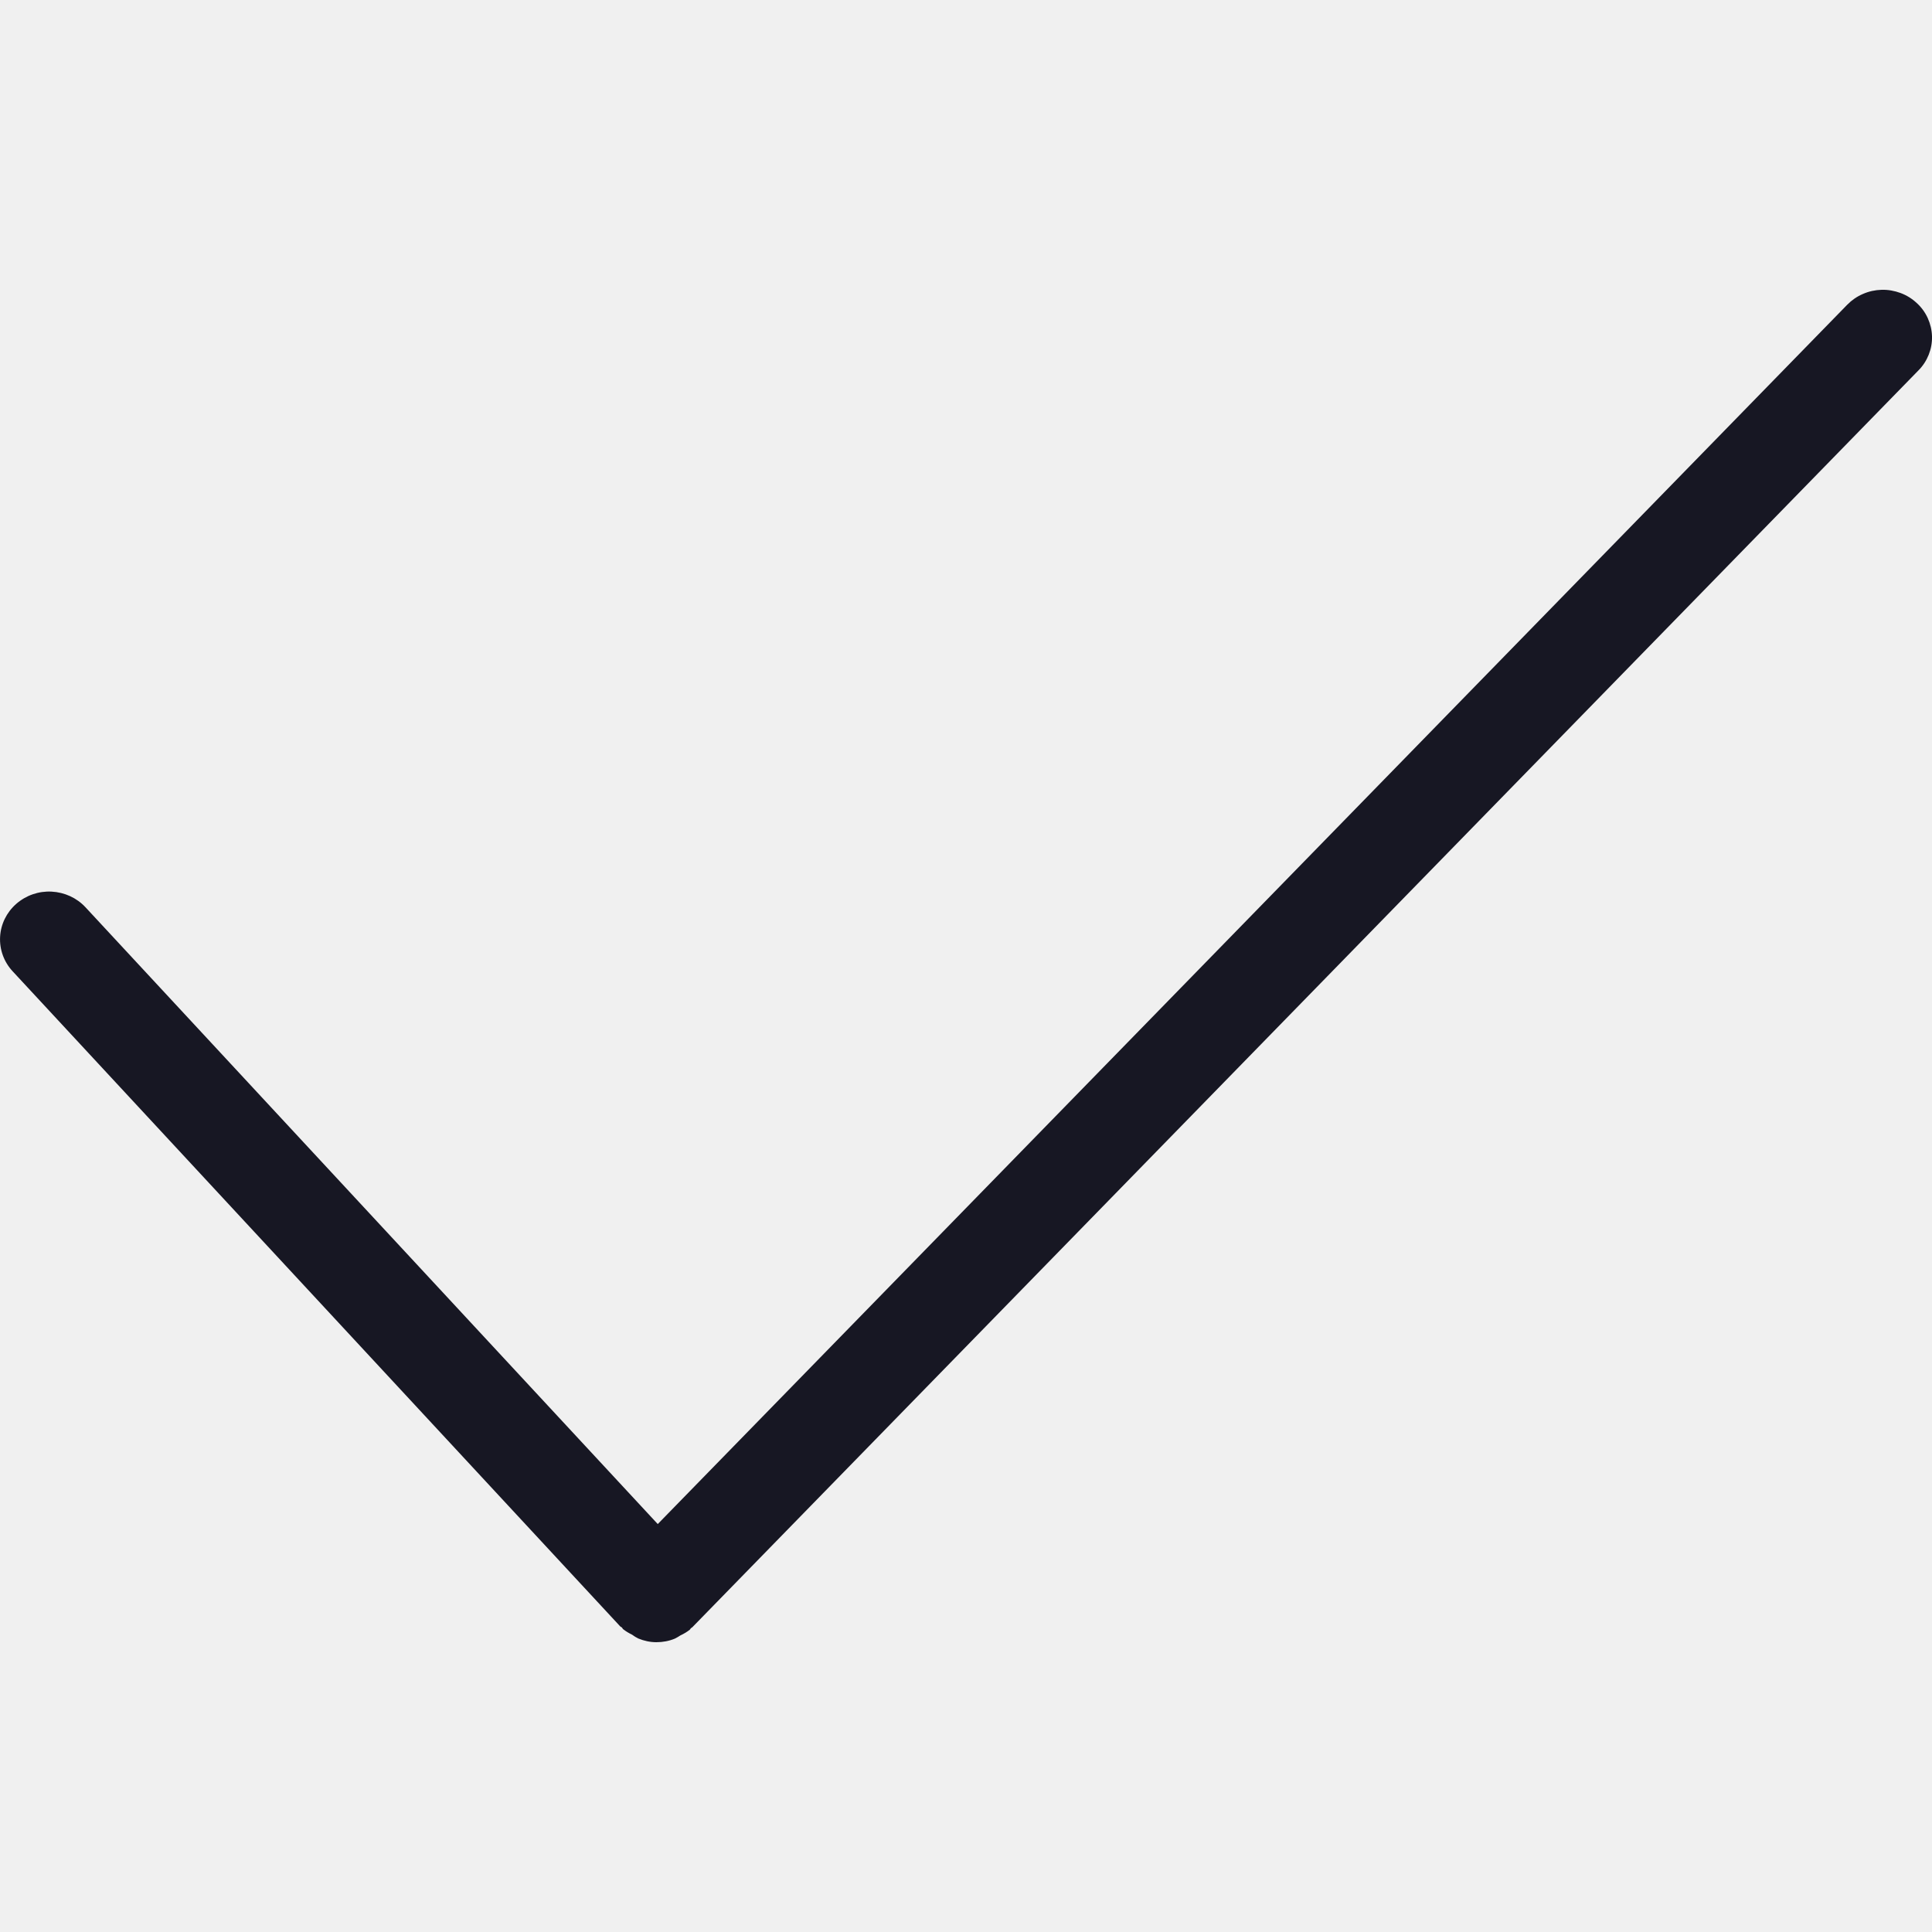
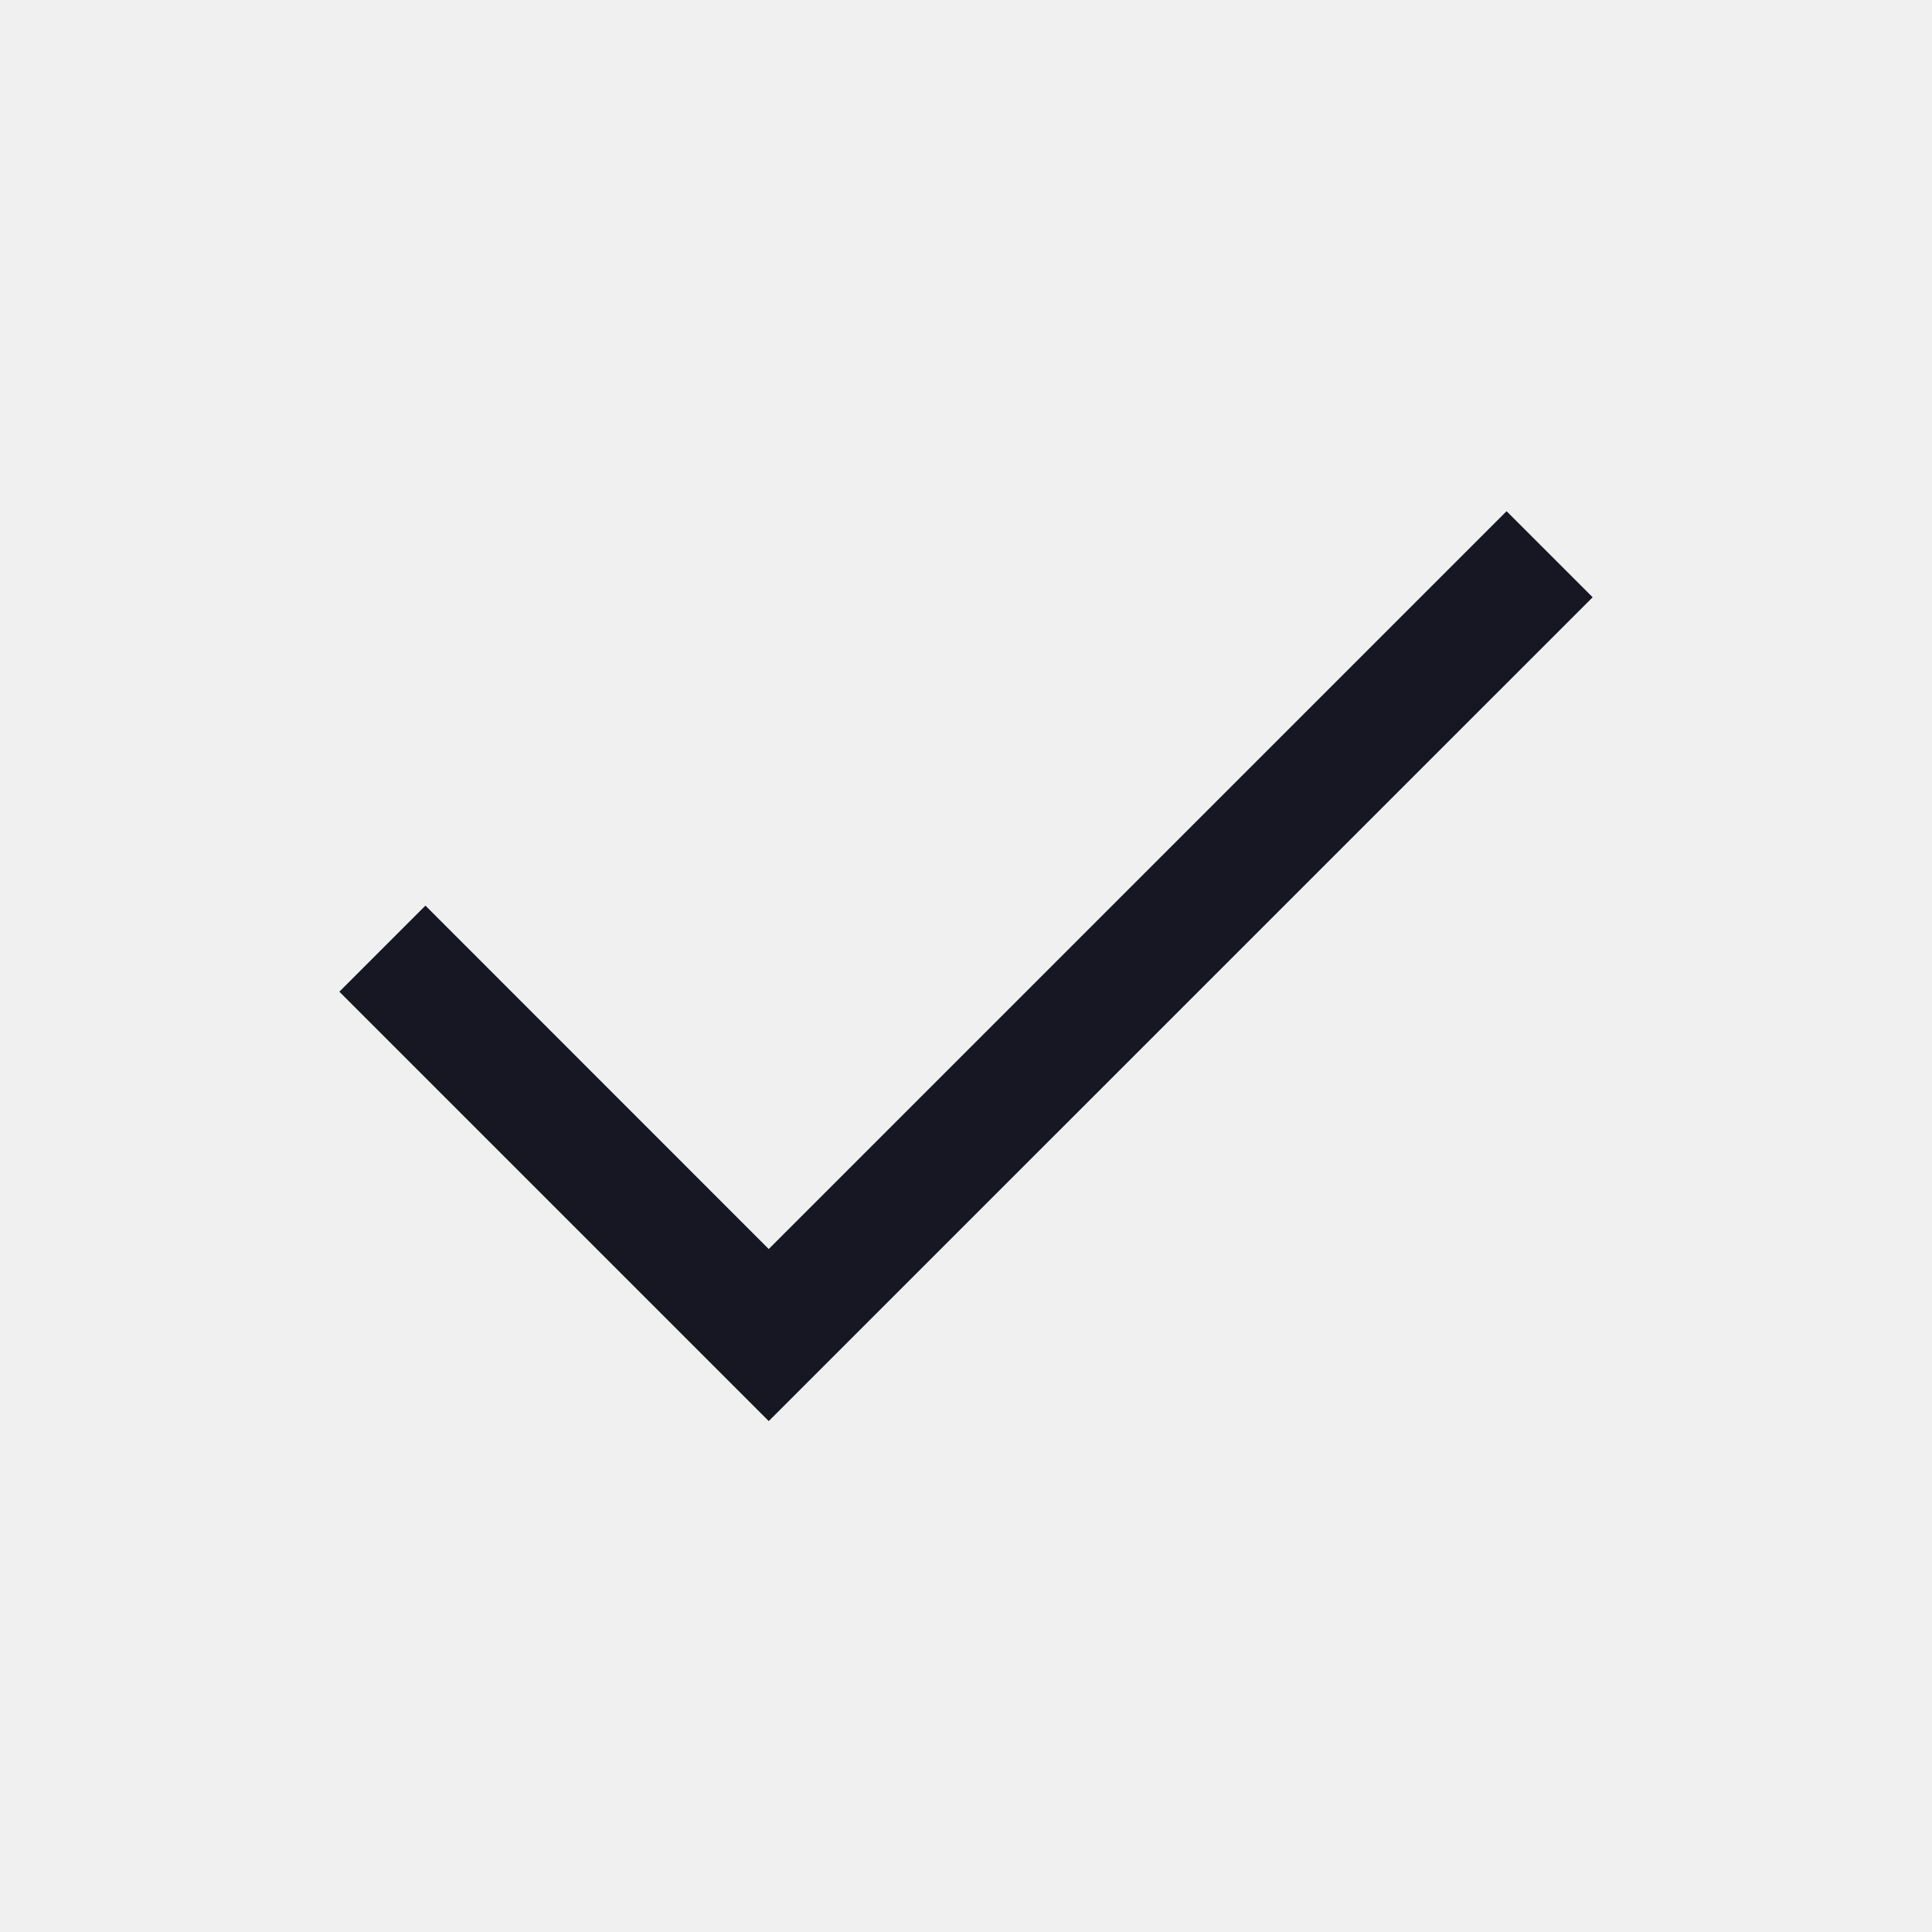
<svg xmlns="http://www.w3.org/2000/svg" width="20" height="20" viewBox="0 0 20 20" fill="none">
-   <g clip-path="url(#clip0_10314_146071)">
-     <path d="M19.841 3.136C19.793 3.091 19.736 3.056 19.674 3.033C19.611 3.01 19.545 2.998 19.478 3C19.411 3.002 19.346 3.016 19.285 3.043C19.224 3.069 19.169 3.107 19.123 3.154L6.809 15.777L0.885 9.392C0.795 9.295 0.669 9.237 0.534 9.23C0.4 9.223 0.268 9.269 0.168 9.357C0.068 9.445 0.008 9.567 0.001 9.698C-0.006 9.829 0.04 9.957 0.131 10.055L6.421 16.837C6.426 16.842 6.433 16.843 6.438 16.848C6.443 16.853 6.444 16.859 6.449 16.864C6.478 16.887 6.51 16.906 6.543 16.922C6.563 16.937 6.584 16.95 6.606 16.961C6.666 16.986 6.73 17 6.795 17C6.861 17 6.926 16.988 6.986 16.963C7.006 16.953 7.025 16.942 7.043 16.93C7.077 16.914 7.11 16.895 7.139 16.872C7.145 16.868 7.147 16.861 7.152 16.855C7.157 16.851 7.163 16.85 7.167 16.845L19.86 3.834C19.906 3.788 19.942 3.732 19.966 3.672C19.99 3.611 20.002 3.546 20 3.481C19.998 3.416 19.983 3.353 19.956 3.293C19.929 3.234 19.89 3.18 19.841 3.136Z" fill="#171723" />
-   </g>
-   <defs>
-     <clipPath id="clip0_10314_146071">
-       <rect width="20" height="20" fill="white" />
-     </clipPath>
-   </defs>
+   <path d="M7.958 14.711L3.513 10.266L4.404 9.375L7.958 12.93L15.596 5.292L16.487 6.183L7.958 14.711Z" fill="#171723" />
</svg>
